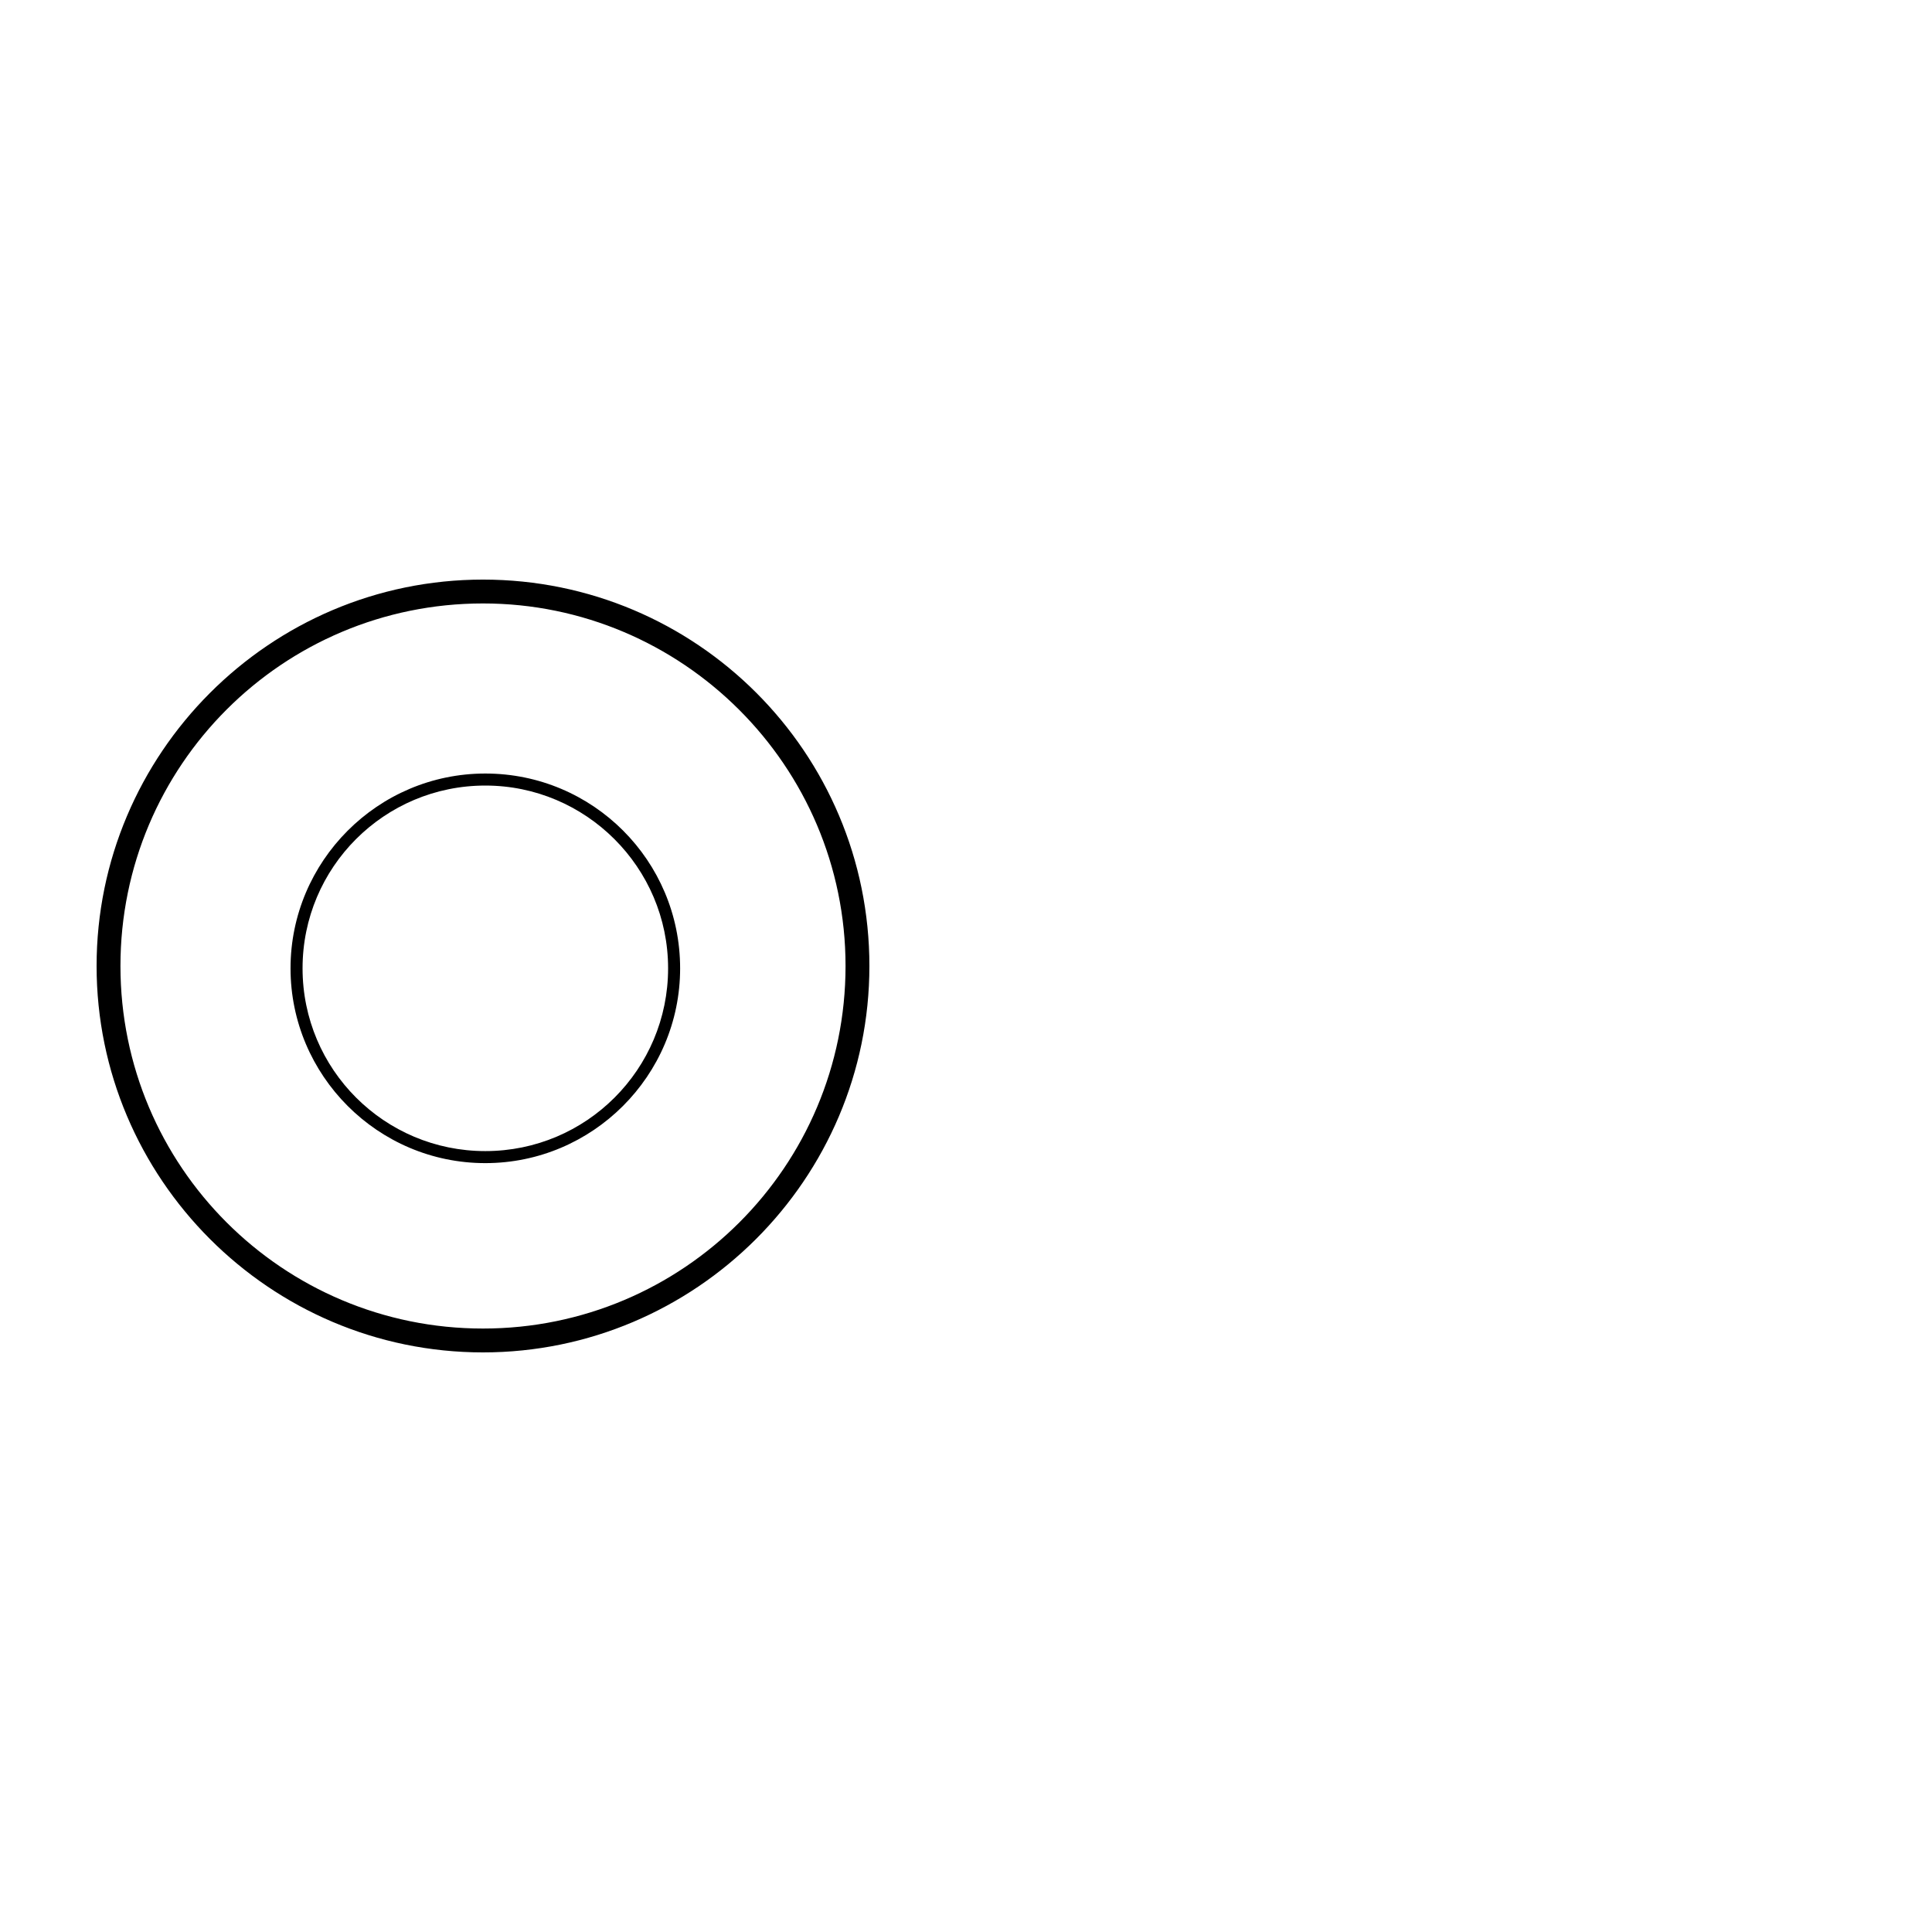
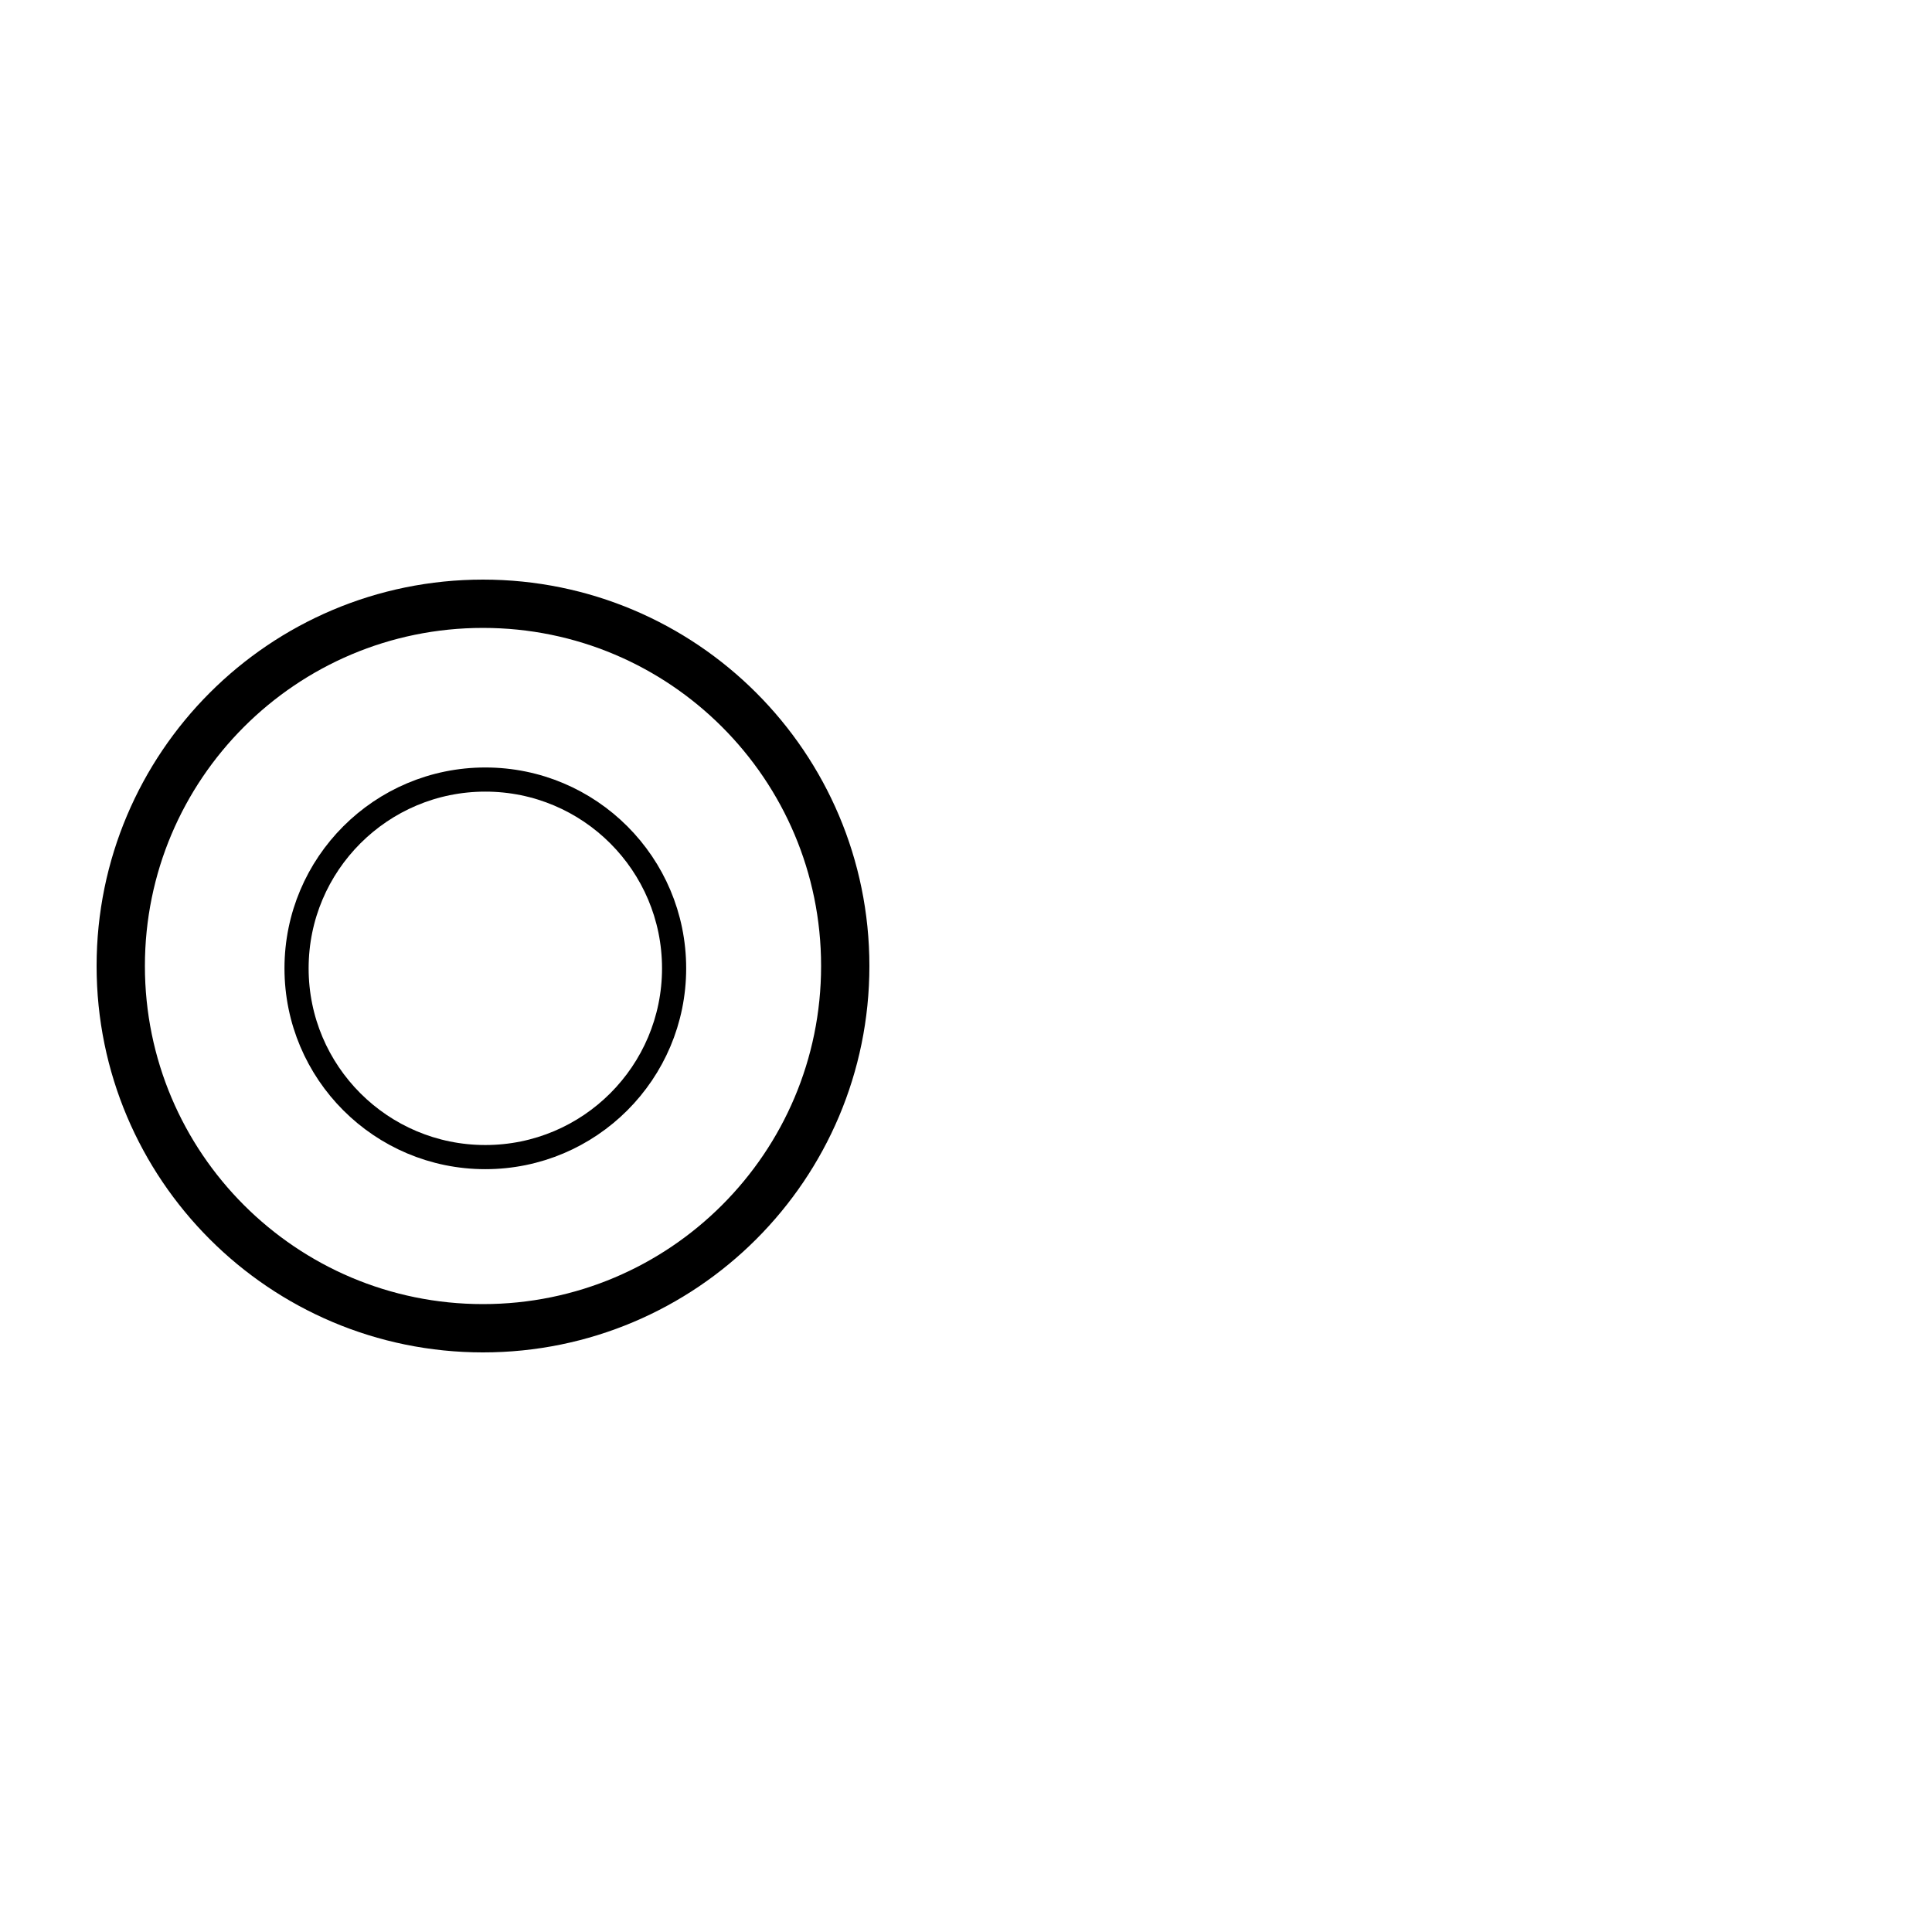
- <svg xmlns="http://www.w3.org/2000/svg" width="1000" height="1000" viewBox="0 0 264.583 264.583" version="1.1" id="svg45951">
-   <defs id="defs45948" />
+ <svg xmlns="http://www.w3.org/2000/svg" width="1000" height="1000" viewBox="0 0 264.583 264.583" version="1.1" id="svg45951" xml:space="preserve">
+   <defs id="defs45948">
+     <clipPath clipPathUnits="userSpaceOnUse" id="clipPath420">
+       <path d="M 591.87,383.121 H 908.197 V 699.448 H 591.87 Z" clip-rule="evenodd" id="path418" />
+     </clipPath>
+   </defs>
  <g id="layer1" transform="translate(-73.47464,-156.1521)">
-     <path d="m 139.62,341.36 c -29.235,0 -52.917,-23.845 -52.917,-52.917 0,-29.072 23.682,-52.917 52.917,-52.917 29.235,0 52.917,23.682 52.917,52.917 0,29.235 -23.845,52.917 -52.917,52.917 z m 0,-102.567 c -27.438,0 -49.65,22.212 -49.65,49.65 0,27.438 22.212,49.65 49.65,49.65 27.438,0 49.65,-22.212 49.65,-49.65 0,-27.438 -22.375,-49.65 -49.65,-49.65 z" style="display:inline;fill:#000000;fill-opacity:1;fill-rule:nonzero;stroke:none;stroke-width:1.633" id="path1692" />
-     <path d="m 139.939,315.439 c -14.738,0 -26.677,-12.021 -26.677,-26.677 0,-14.656 11.939,-26.677 26.677,-26.677 14.738,0 26.677,11.939 26.677,26.677 0,14.738 -12.021,26.677 -26.677,26.677 z m 0,-51.707 c -13.833,0 -25.03,11.198 -25.03,25.03 0,13.832 11.198,25.03 25.03,25.03 13.833,0 25.03,-11.198 25.03,-25.03 0,-13.833 -11.28,-25.03 -25.03,-25.03 z" style="display:inline;fill:#000000;fill-opacity:1;fill-rule:nonzero;stroke:none;stroke-width:0.823" id="path1704" />
+     <circle style="display:inline;fill:none;fill-rule:evenodd;stroke:#000000;stroke-width:6.615;stroke-dasharray:none;stroke-opacity:1" id="path1" cx="139.62" cy="288.444" r="49.609" />
+     <ellipse style="fill:none;fill-rule:evenodd;stroke-width:3.307;stroke-linecap:round;stroke:#000000;stroke-opacity:1;stroke-dasharray:none" id="path7" cx="139.939" cy="288.762" rx="25.852" ry="25.852" />
  </g>
</svg>
